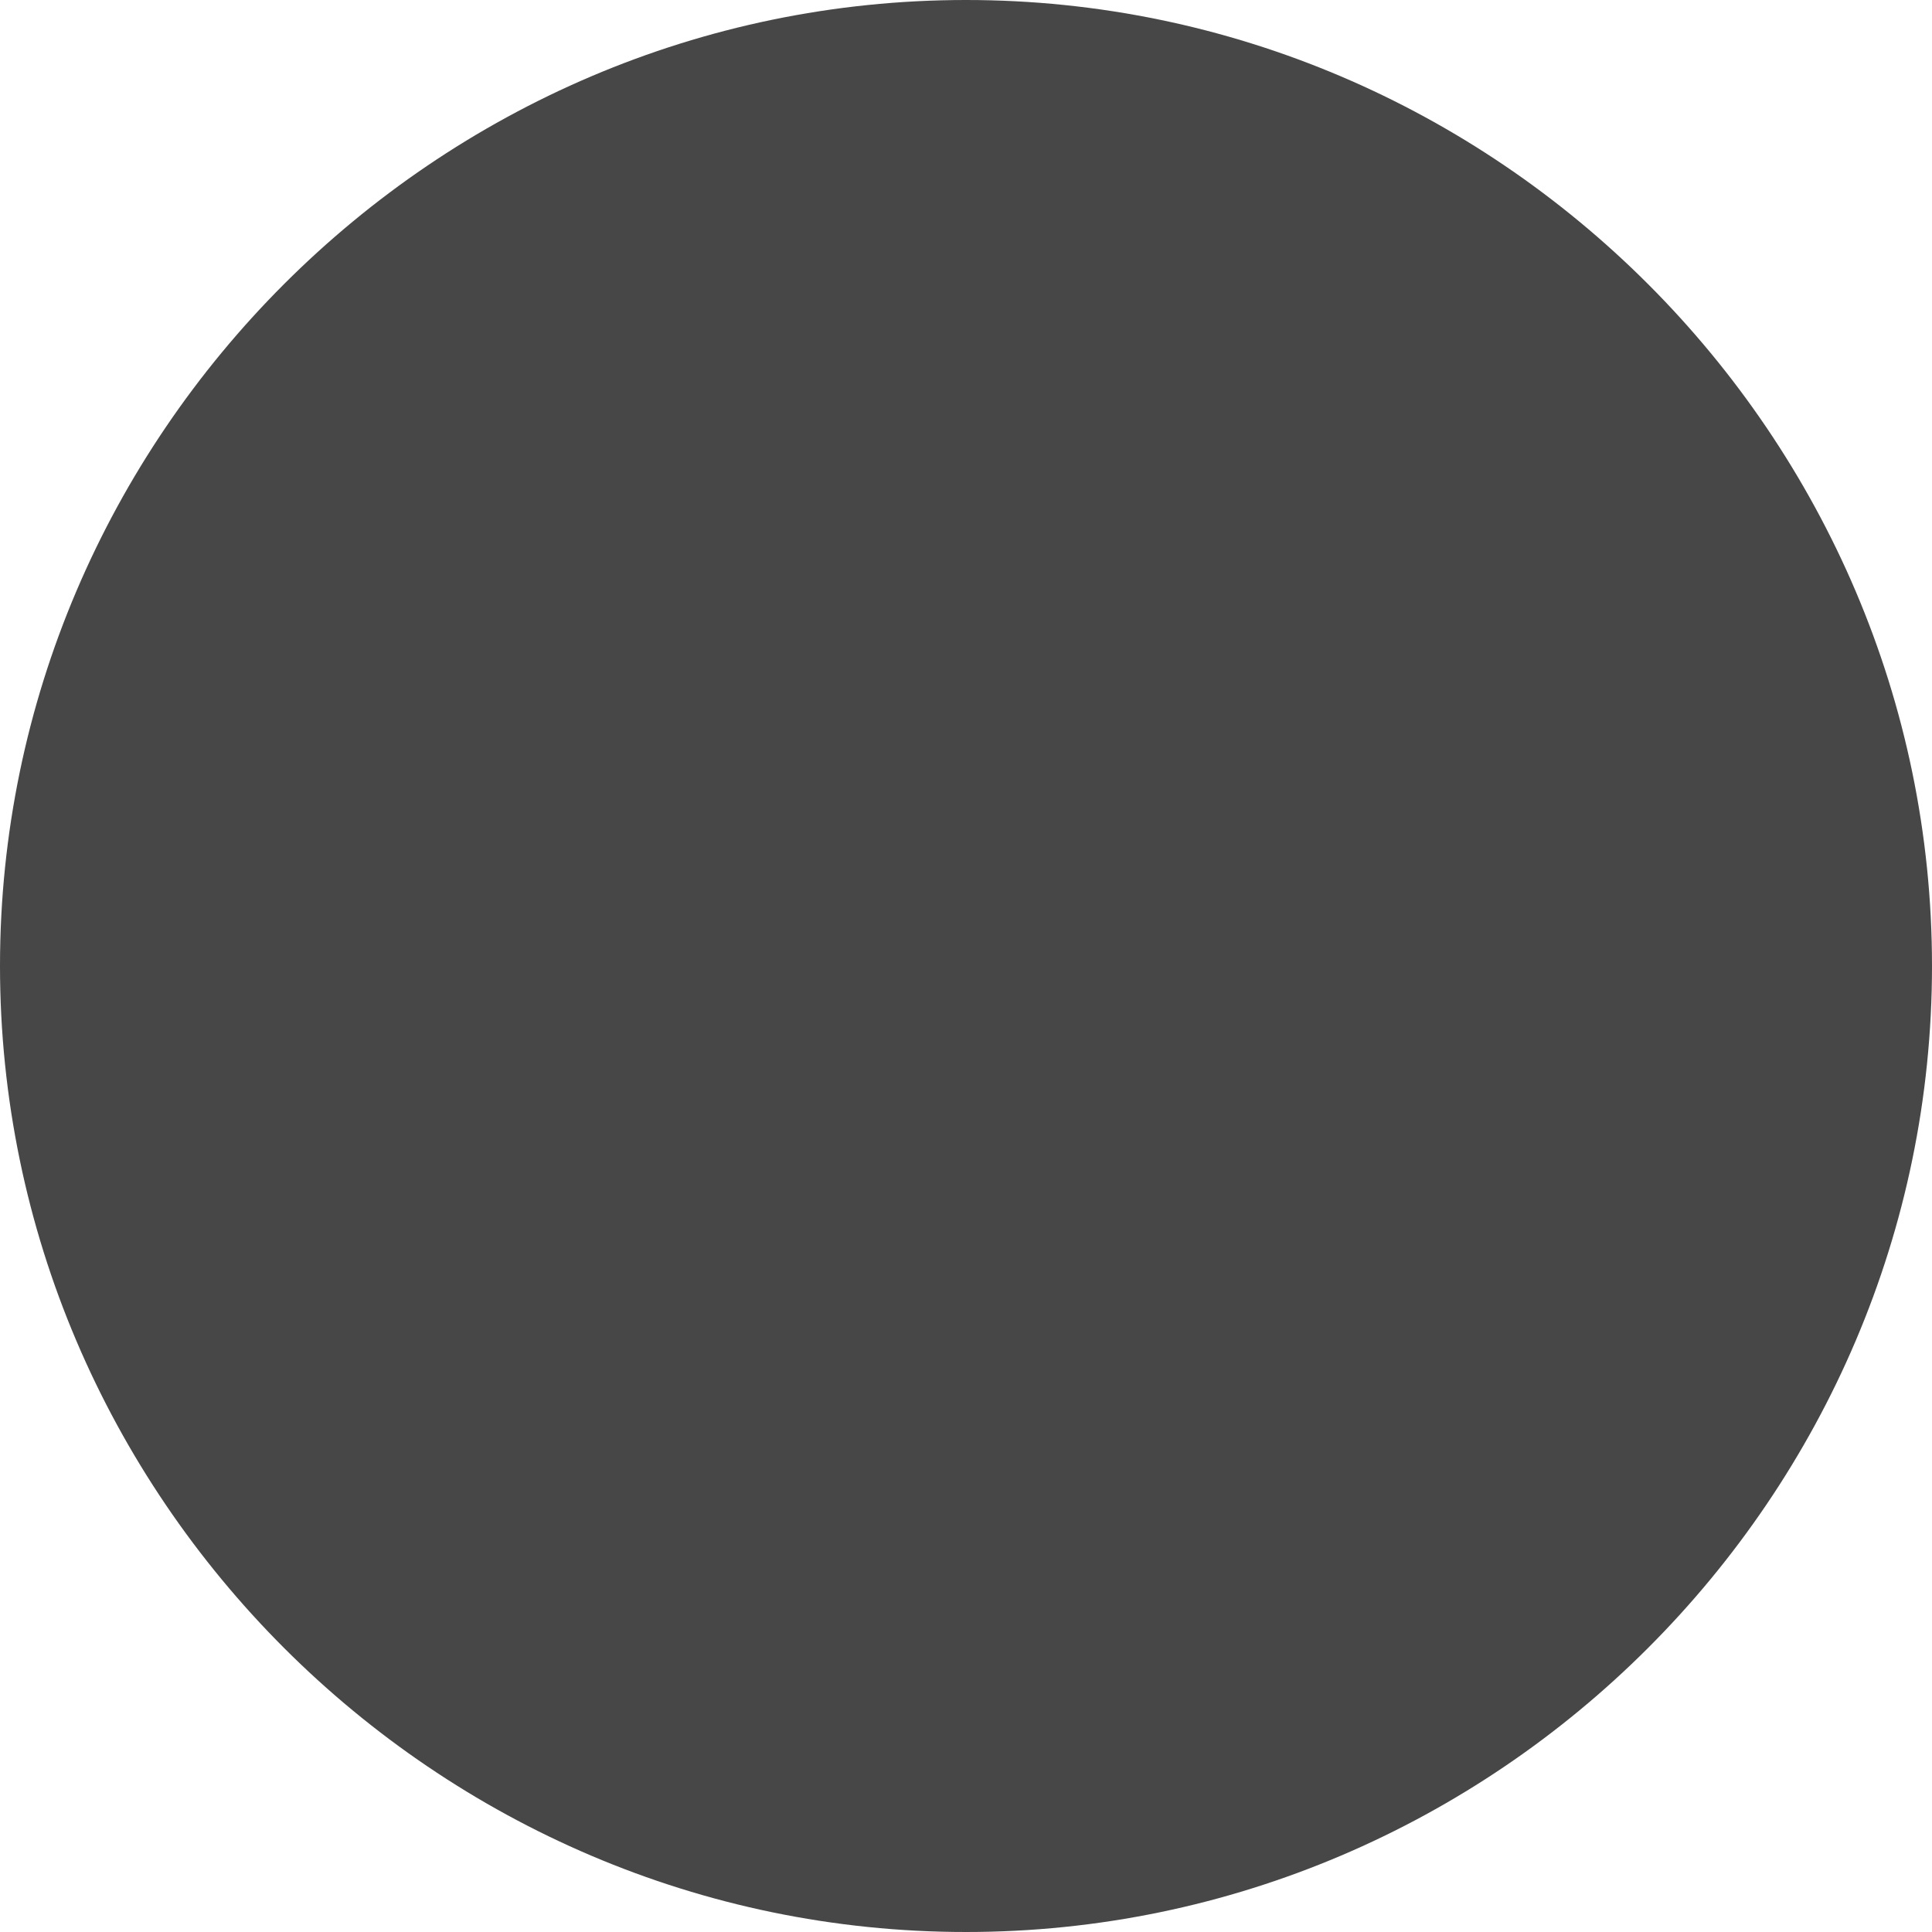
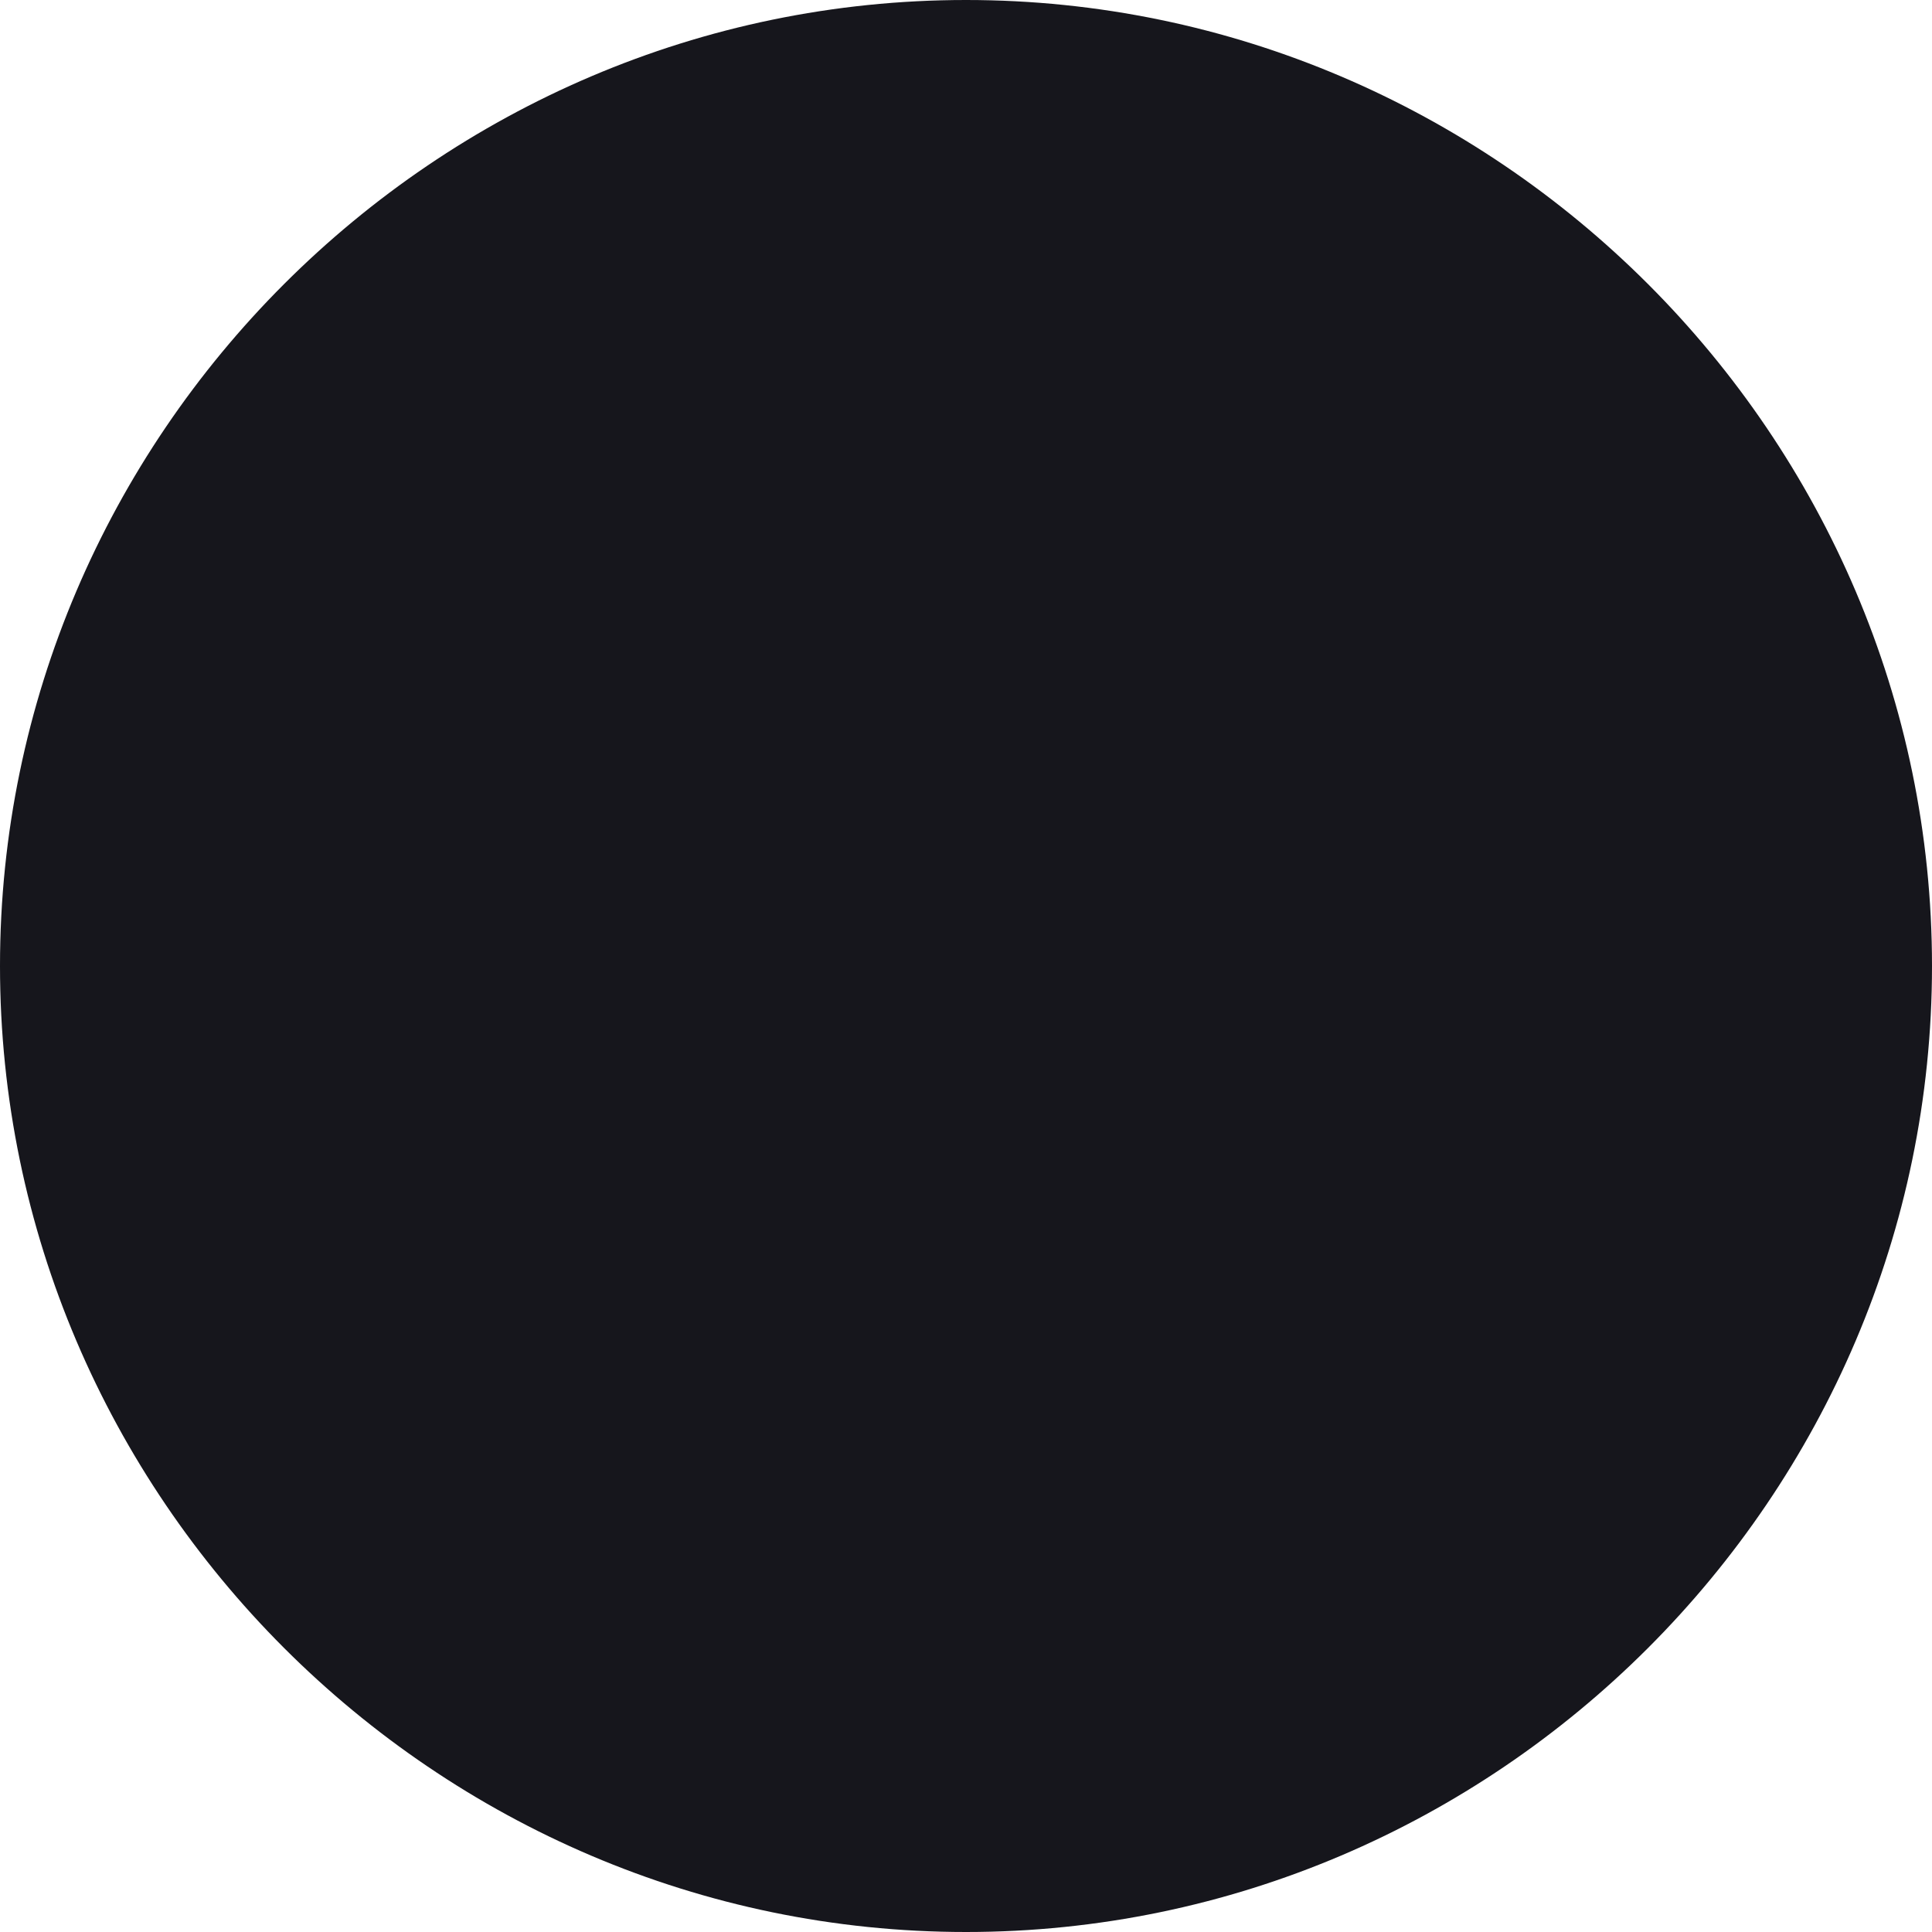
- <svg xmlns="http://www.w3.org/2000/svg" version="1.1" id="Capa_1" x="0px" y="0px" viewBox="0 0 29.107 29.107" style="enable-background:new 0 0 29.107 29.107; fill:#000000b8" xml:space="preserve">
+ <svg xmlns="http://www.w3.org/2000/svg" version="1.1" id="Capa_1" x="0px" y="0px" viewBox="0 0 29.107 29.107" style="enable-background:new 0 0 29.107 29.107; fill:#16161c" xml:space="preserve">
  <g>
    <g id="c147_full_moon">
      <g>
        <path d="M14.554,0C6.561,0,0,6.562,0,14.552c0,7.996,6.561,14.555,14.554,14.555c7.996,0,14.553-6.559,14.553-14.555     C29.106,6.562,22.55,0,14.554,0z" />
      </g>
    </g>
    <g id="Capa_1_14_">
	</g>
  </g>
  <g>
</g>
  <g>
</g>
  <g>
</g>
  <g>
</g>
  <g>
</g>
  <g>
</g>
  <g>
</g>
  <g>
</g>
  <g>
</g>
  <g>
</g>
  <g>
</g>
  <g>
</g>
  <g>
</g>
  <g>
</g>
  <g>
</g>
</svg>
